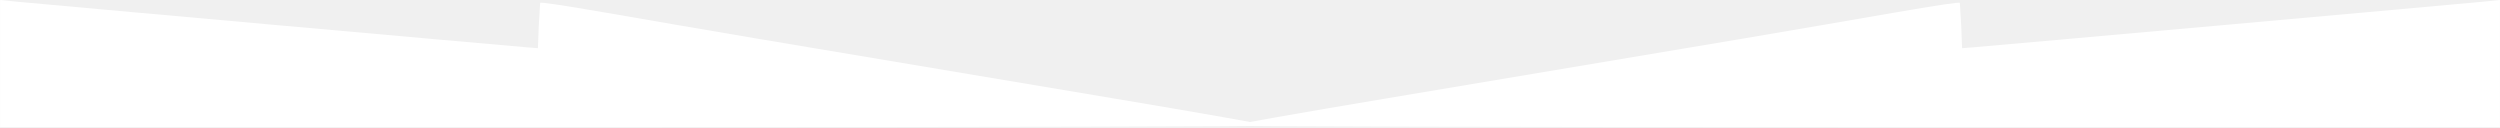
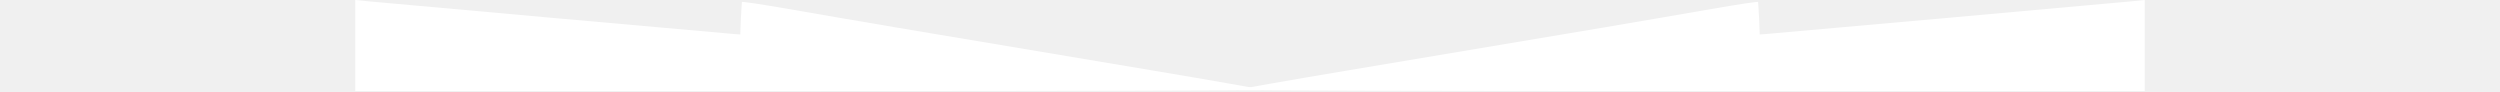
- <svg xmlns="http://www.w3.org/2000/svg" width="644.873" height="32.808" viewBox="0 0 170.623 8.681" version="1.1" id="svg4844">
+ <svg xmlns="http://www.w3.org/2000/svg" width="900.873" height="32.808" viewBox="0 0 170.623 8.681" version="1.1" id="svg4844">
  <defs id="defs4838" />
  <g id="layer1" transform="translate(-22.07843,-101.671)">
    <g id="g4825" transform="matrix(0.1469477,0,0,0.1469477,16.45097,101.8244)" style="fill:#ffffff;fill-opacity:1;stroke:none;stroke-width:1.002;stroke-miterlimit:4;stroke-dasharray:none;stroke-opacity:1">
      <path id="path4806" d="m 610.297,57.321 c 0.391,-0.389 32.588,-6.055 71.551,-12.591 38.962,-6.536 114.024,-19.126 166.803,-27.977 52.779,-8.852 99.833,-17.575 99.903,-16.427 l 0.648,10.672 0.391,10.339 5.358,-0.414 c 8.273,-0.639 226.617,-20.179 236.084,-21.128 l 8.372,-0.839 V 28.492 58.028 H 904.496 c -162.201,0 -294.591,-0.318 -294.2,-0.707 z" style="opacity:1;fill:#ffffff;fill-opacity:1;fill-rule:evenodd;stroke:none;stroke-width:1.002;stroke-linejoin:round;stroke-miterlimit:4;stroke-dasharray:none;stroke-dashoffset:0;stroke-opacity:1" />
      <path style="opacity:1;fill:#ffffff;fill-opacity:1;fill-rule:evenodd;stroke:none;stroke-width:1.002;stroke-linejoin:round;stroke-miterlimit:4;stroke-dasharray:none;stroke-dashoffset:0;stroke-opacity:1" d="M 627.406,57.321 C 627.015,56.932 594.817,51.266 555.855,44.73 516.893,38.194 441.831,25.604 389.052,16.752 336.272,7.901 289.219,-0.822 289.149,0.325 l -0.648,10.672 -0.391,10.339 -5.358,-0.414 C 274.479,20.283 56.135,0.743 46.667,-0.205 l -8.372,-0.839 v 29.536 29.536 h 294.91 c 162.201,0 294.591,-0.318 294.2,-0.707 z" id="path4821" />
    </g>
  </g>
</svg>
